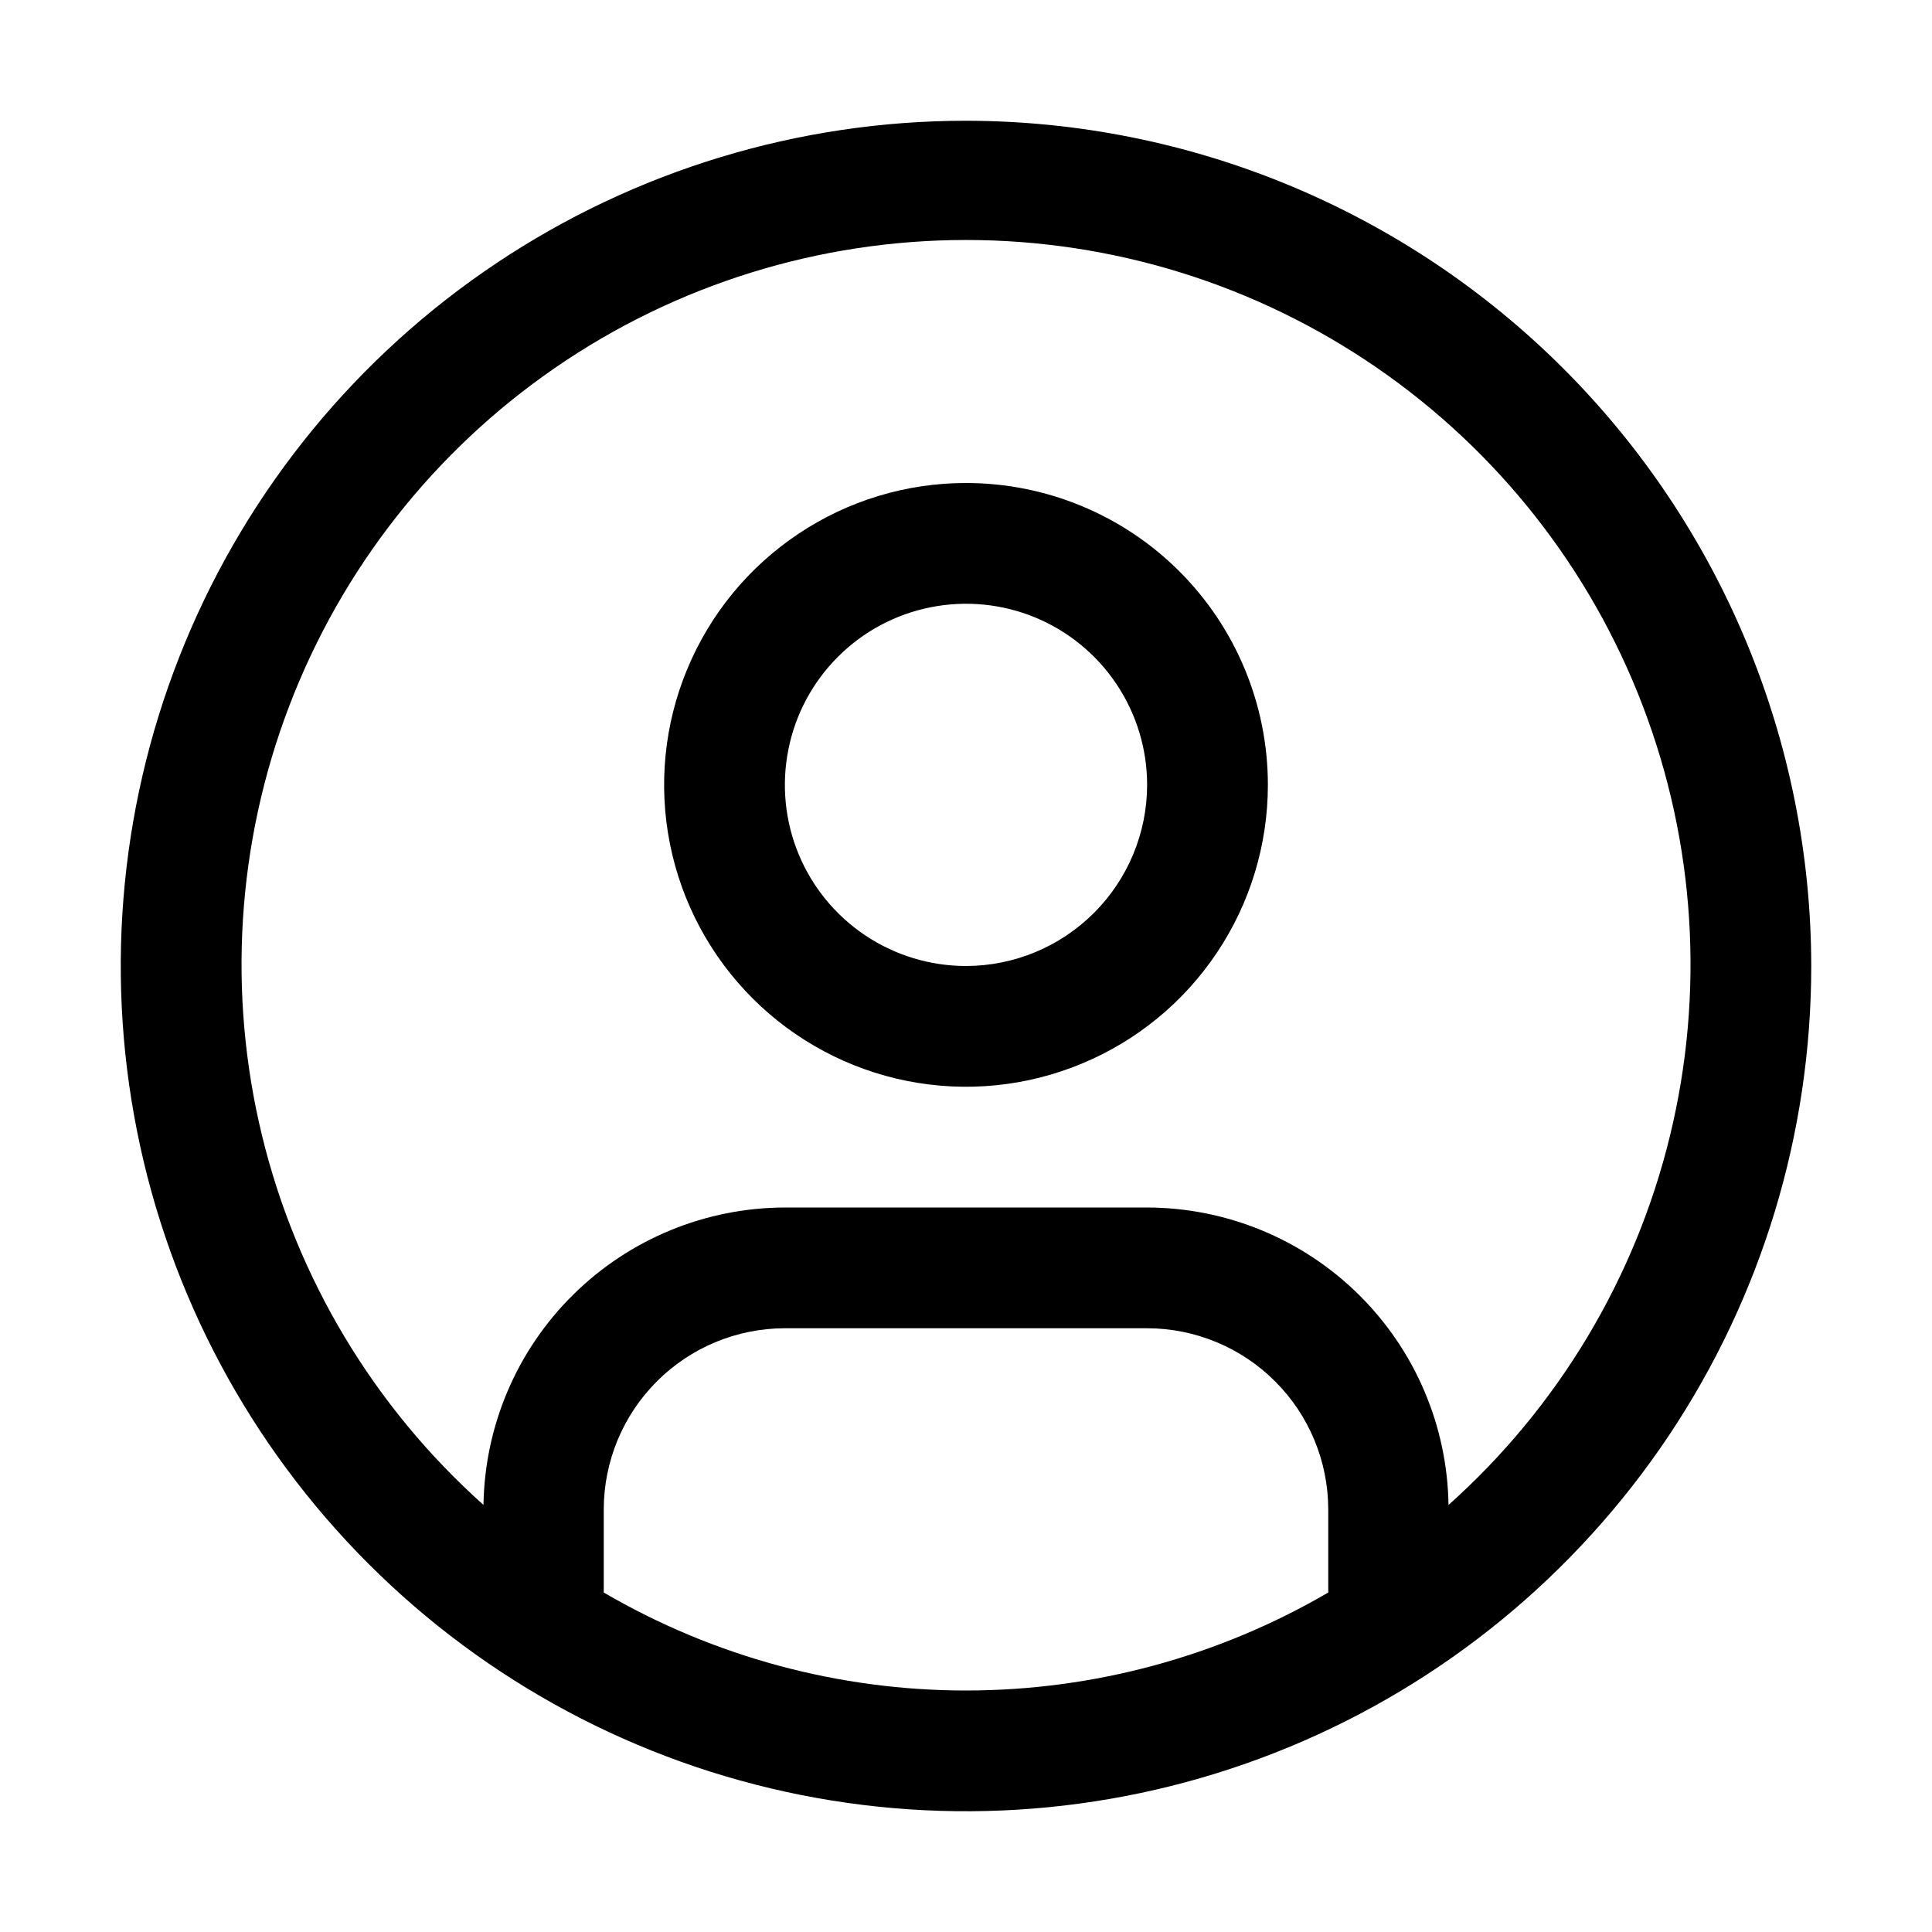
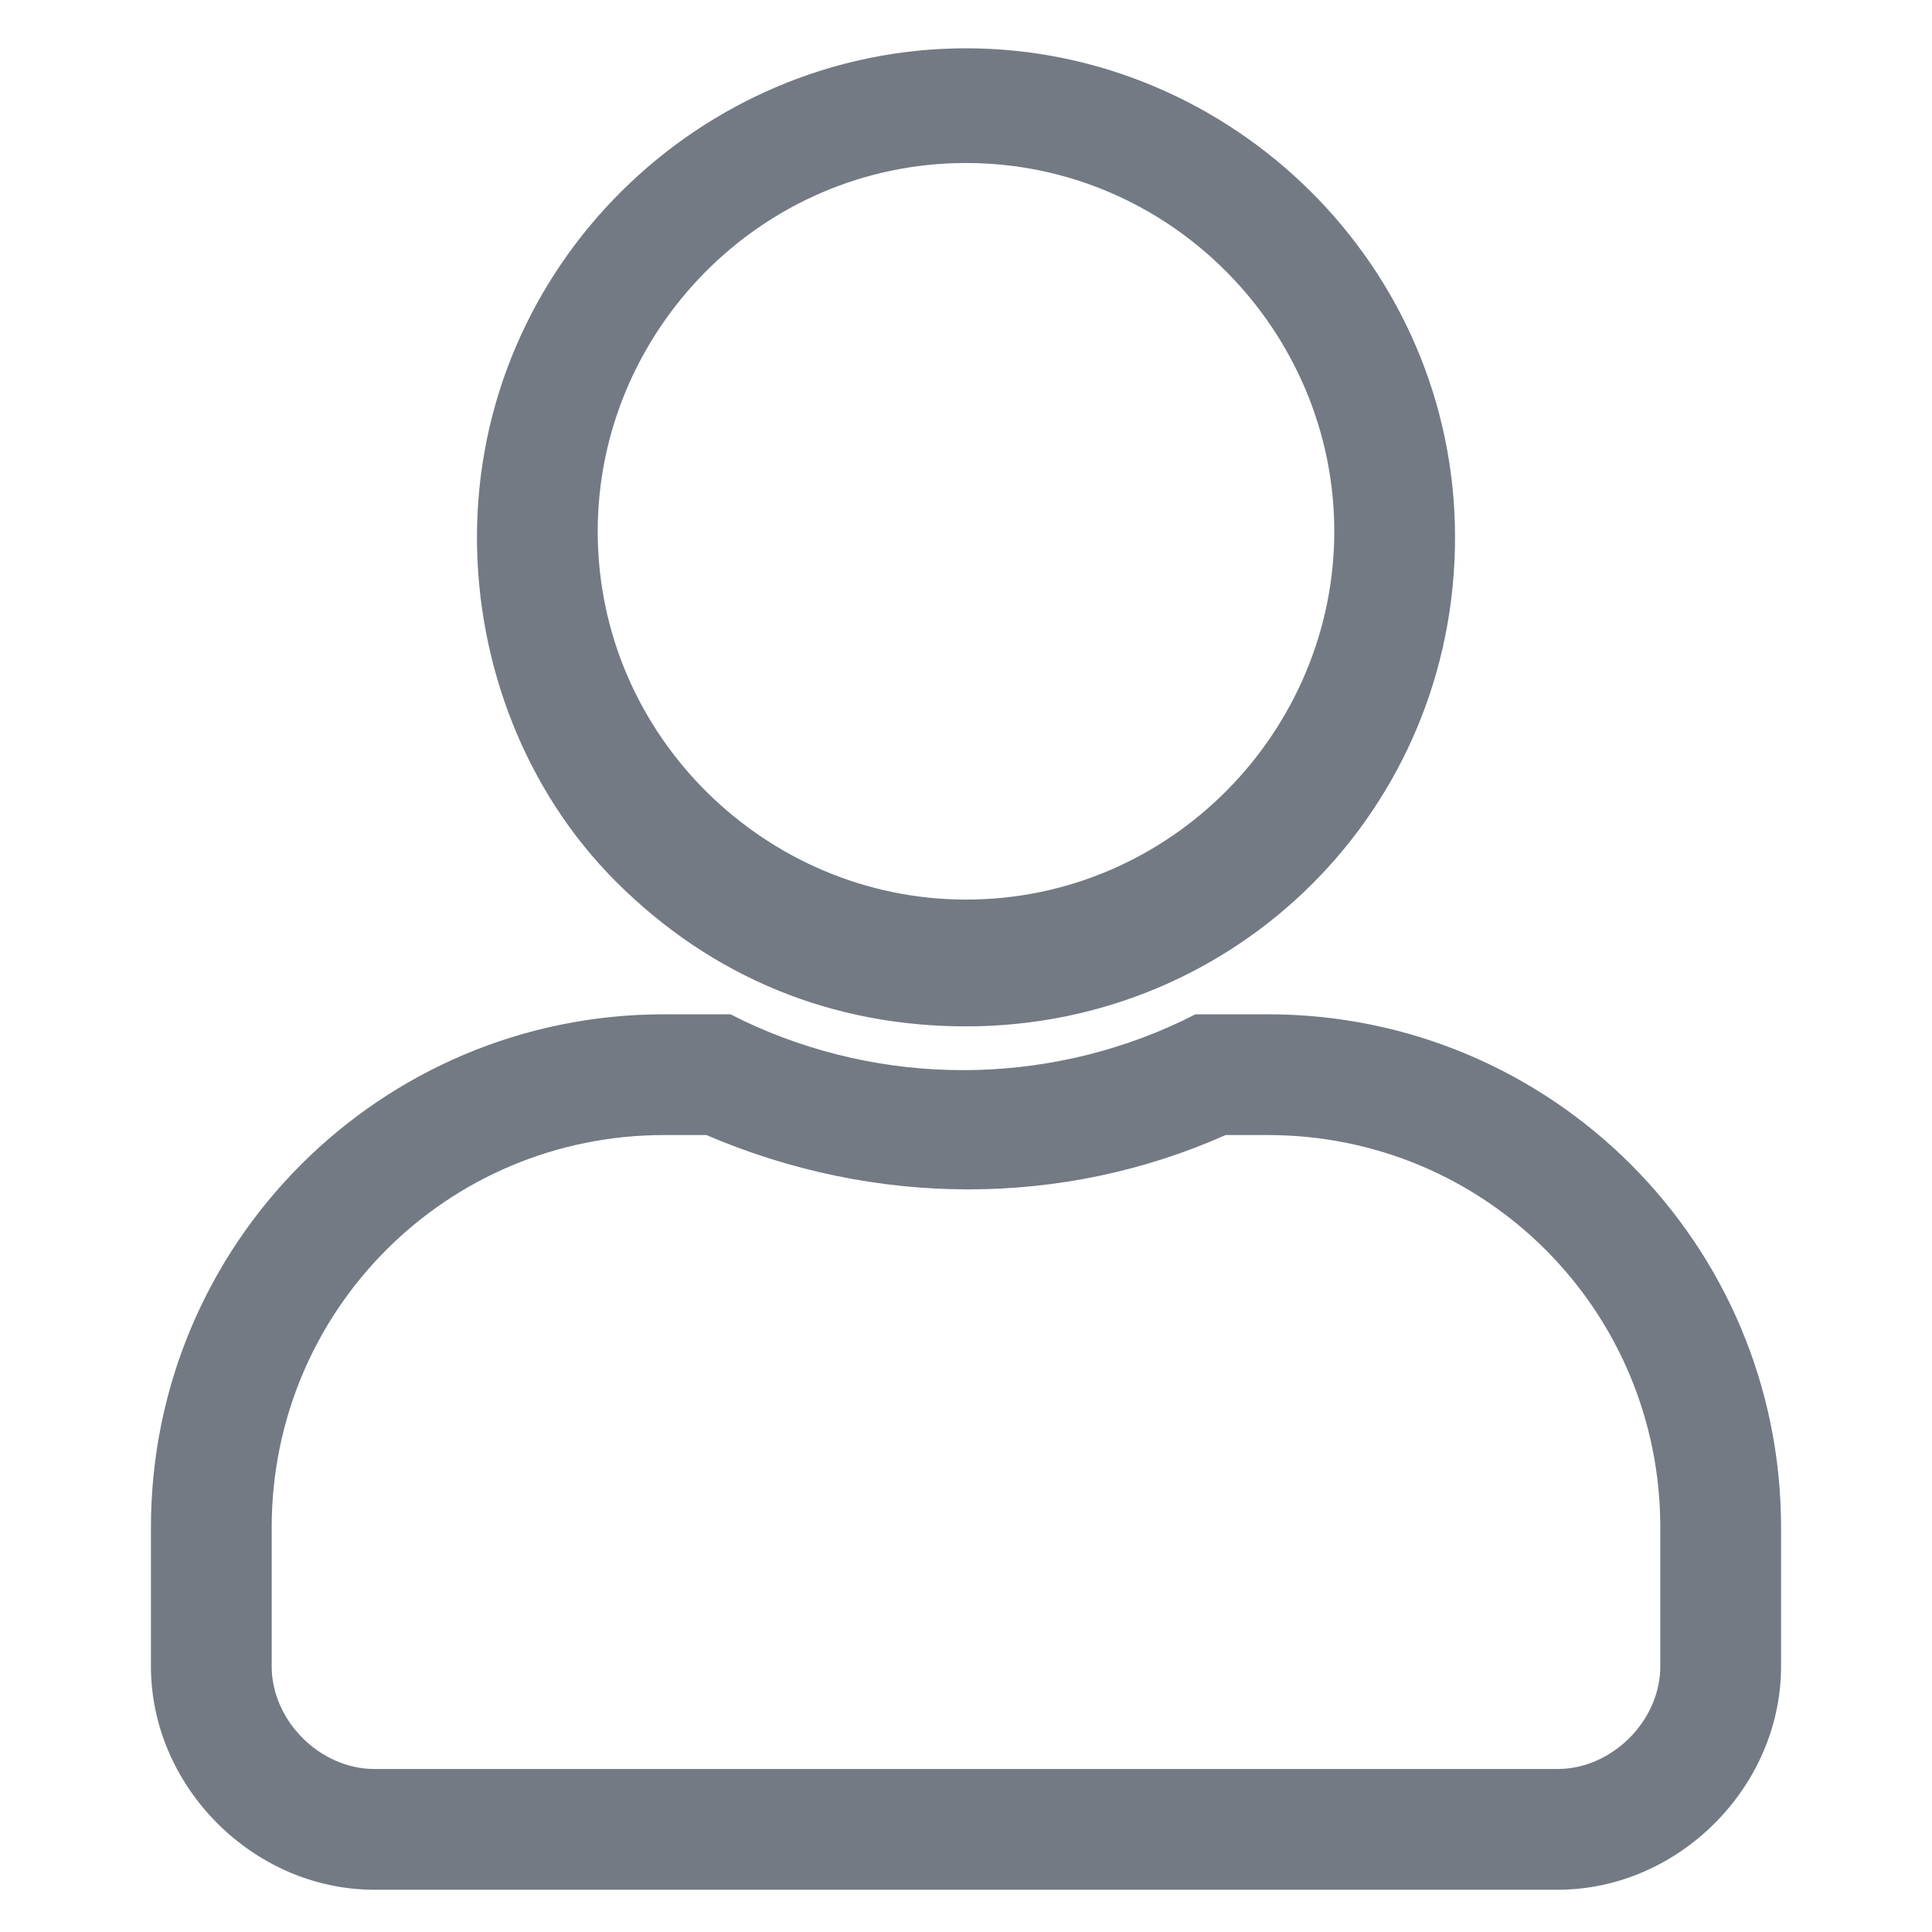
- <svg xmlns="http://www.w3.org/2000/svg" width="32" height="32" viewBox="0 0 32 32" fill="none">
-   <path d="M16 8C15.011 8 14.044 8.293 13.222 8.843C12.4 9.392 11.759 10.173 11.381 11.087C11.002 12 10.903 13.005 11.096 13.976C11.289 14.945 11.765 15.836 12.464 16.535C13.164 17.235 14.055 17.711 15.025 17.904C15.995 18.097 17 17.998 17.913 17.619C18.827 17.241 19.608 16.6 20.157 15.778C20.707 14.956 21 13.989 21 13C21 11.674 20.473 10.402 19.535 9.464C18.598 8.527 17.326 8 16 8ZM16 16C15.407 16 14.827 15.824 14.333 15.494C13.84 15.165 13.455 14.696 13.228 14.148C13.001 13.6 12.942 12.997 13.058 12.415C13.173 11.833 13.459 11.298 13.879 10.879C14.298 10.459 14.833 10.173 15.415 10.058C15.997 9.942 16.6 10.001 17.148 10.228C17.696 10.455 18.165 10.84 18.494 11.333C18.824 11.827 19 12.407 19 13C18.999 13.795 18.683 14.558 18.12 15.12C17.558 15.683 16.795 15.999 16 16Z" fill="black" />
-   <path d="M16 2C13.231 2 10.524 2.821 8.222 4.359C5.92 5.898 4.125 8.084 3.066 10.642C2.006 13.201 1.729 16.015 2.269 18.731C2.809 21.447 4.143 23.942 6.101 25.899C8.058 27.857 10.553 29.191 13.269 29.731C15.985 30.271 18.799 29.994 21.358 28.934C23.916 27.875 26.102 26.08 27.641 23.778C29.179 21.476 30 18.769 30 16C29.996 12.288 28.519 8.73 25.895 6.105C23.27 3.481 19.712 2.004 16 2ZM10 26.377V25C10.001 24.205 10.317 23.442 10.88 22.88C11.442 22.317 12.205 22.001 13 22H19C19.795 22.001 20.558 22.317 21.12 22.88C21.683 23.442 21.999 24.205 22 25V26.377C20.179 27.44 18.108 28 16 28C13.892 28 11.821 27.44 10 26.377ZM23.992 24.926C23.972 23.614 23.438 22.363 22.504 21.442C21.57 20.52 20.312 20.003 19 20H13C11.688 20.003 10.43 20.52 9.496 21.442C8.562 22.363 8.028 23.614 8.008 24.926C6.195 23.307 4.916 21.175 4.341 18.813C3.766 16.451 3.922 13.969 4.789 11.698C5.655 9.426 7.191 7.472 9.193 6.093C11.195 4.713 13.569 3.975 16 3.975C18.432 3.975 20.805 4.713 22.808 6.093C24.81 7.472 26.346 9.426 27.212 11.698C28.079 13.969 28.235 16.451 27.66 18.813C27.085 21.175 25.806 23.307 23.993 24.926H23.992Z" fill="black" />
+ <svg xmlns="http://www.w3.org/2000/svg" version="1.1" id="Camada_1" x="0px" y="0px" viewBox="0 0 32 32" style="enable-background:new 0 0 32 32;" xml:space="preserve">
+   <style type="text/css">
+ 	.st0{fill:#737A83;}
+ </style>
+   <g id="Icon_awesome-user">
+     <path class="st0" d="M25.8,31.3H6.2c-2,0-3.7-1.7-3.7-3.7v-2.3c0-4.7,3.8-8.5,8.5-8.5h1.1l0.2,0.1c2.3,1.1,5,1.1,7.3,0l0.2-0.1H21   c4.7,0,8.5,3.8,8.5,8.5v2.3C29.5,29.6,27.8,31.3,25.8,31.3z M11,18.8c-3.6,0-6.5,2.9-6.5,6.5v2.3c0,0.9,0.8,1.7,1.7,1.7h19.6   c0.9,0,1.7-0.8,1.7-1.7v-2.3c0-3.6-2.9-6.5-6.5-6.5h-0.7c-2.7,1.2-5.8,1.2-8.6,0H11z M16,17L16,17c-2.2,0-4.2-0.8-5.8-2.4   C8.7,13.1,7.9,11,7.9,8.9c0-4.5,3.7-8.1,8.1-8.1s8.1,3.6,8.1,8.1S20.5,17,16,17z M16,2.7c-3.4,0-6.1,2.8-6.1,6.1   c0,3.4,2.8,6.1,6.1,6.1v1l0-1c3.4,0,6.1-2.8,6.1-6.1C22.1,5.5,19.4,2.7,16,2.7z" />
+   </g>
</svg>
